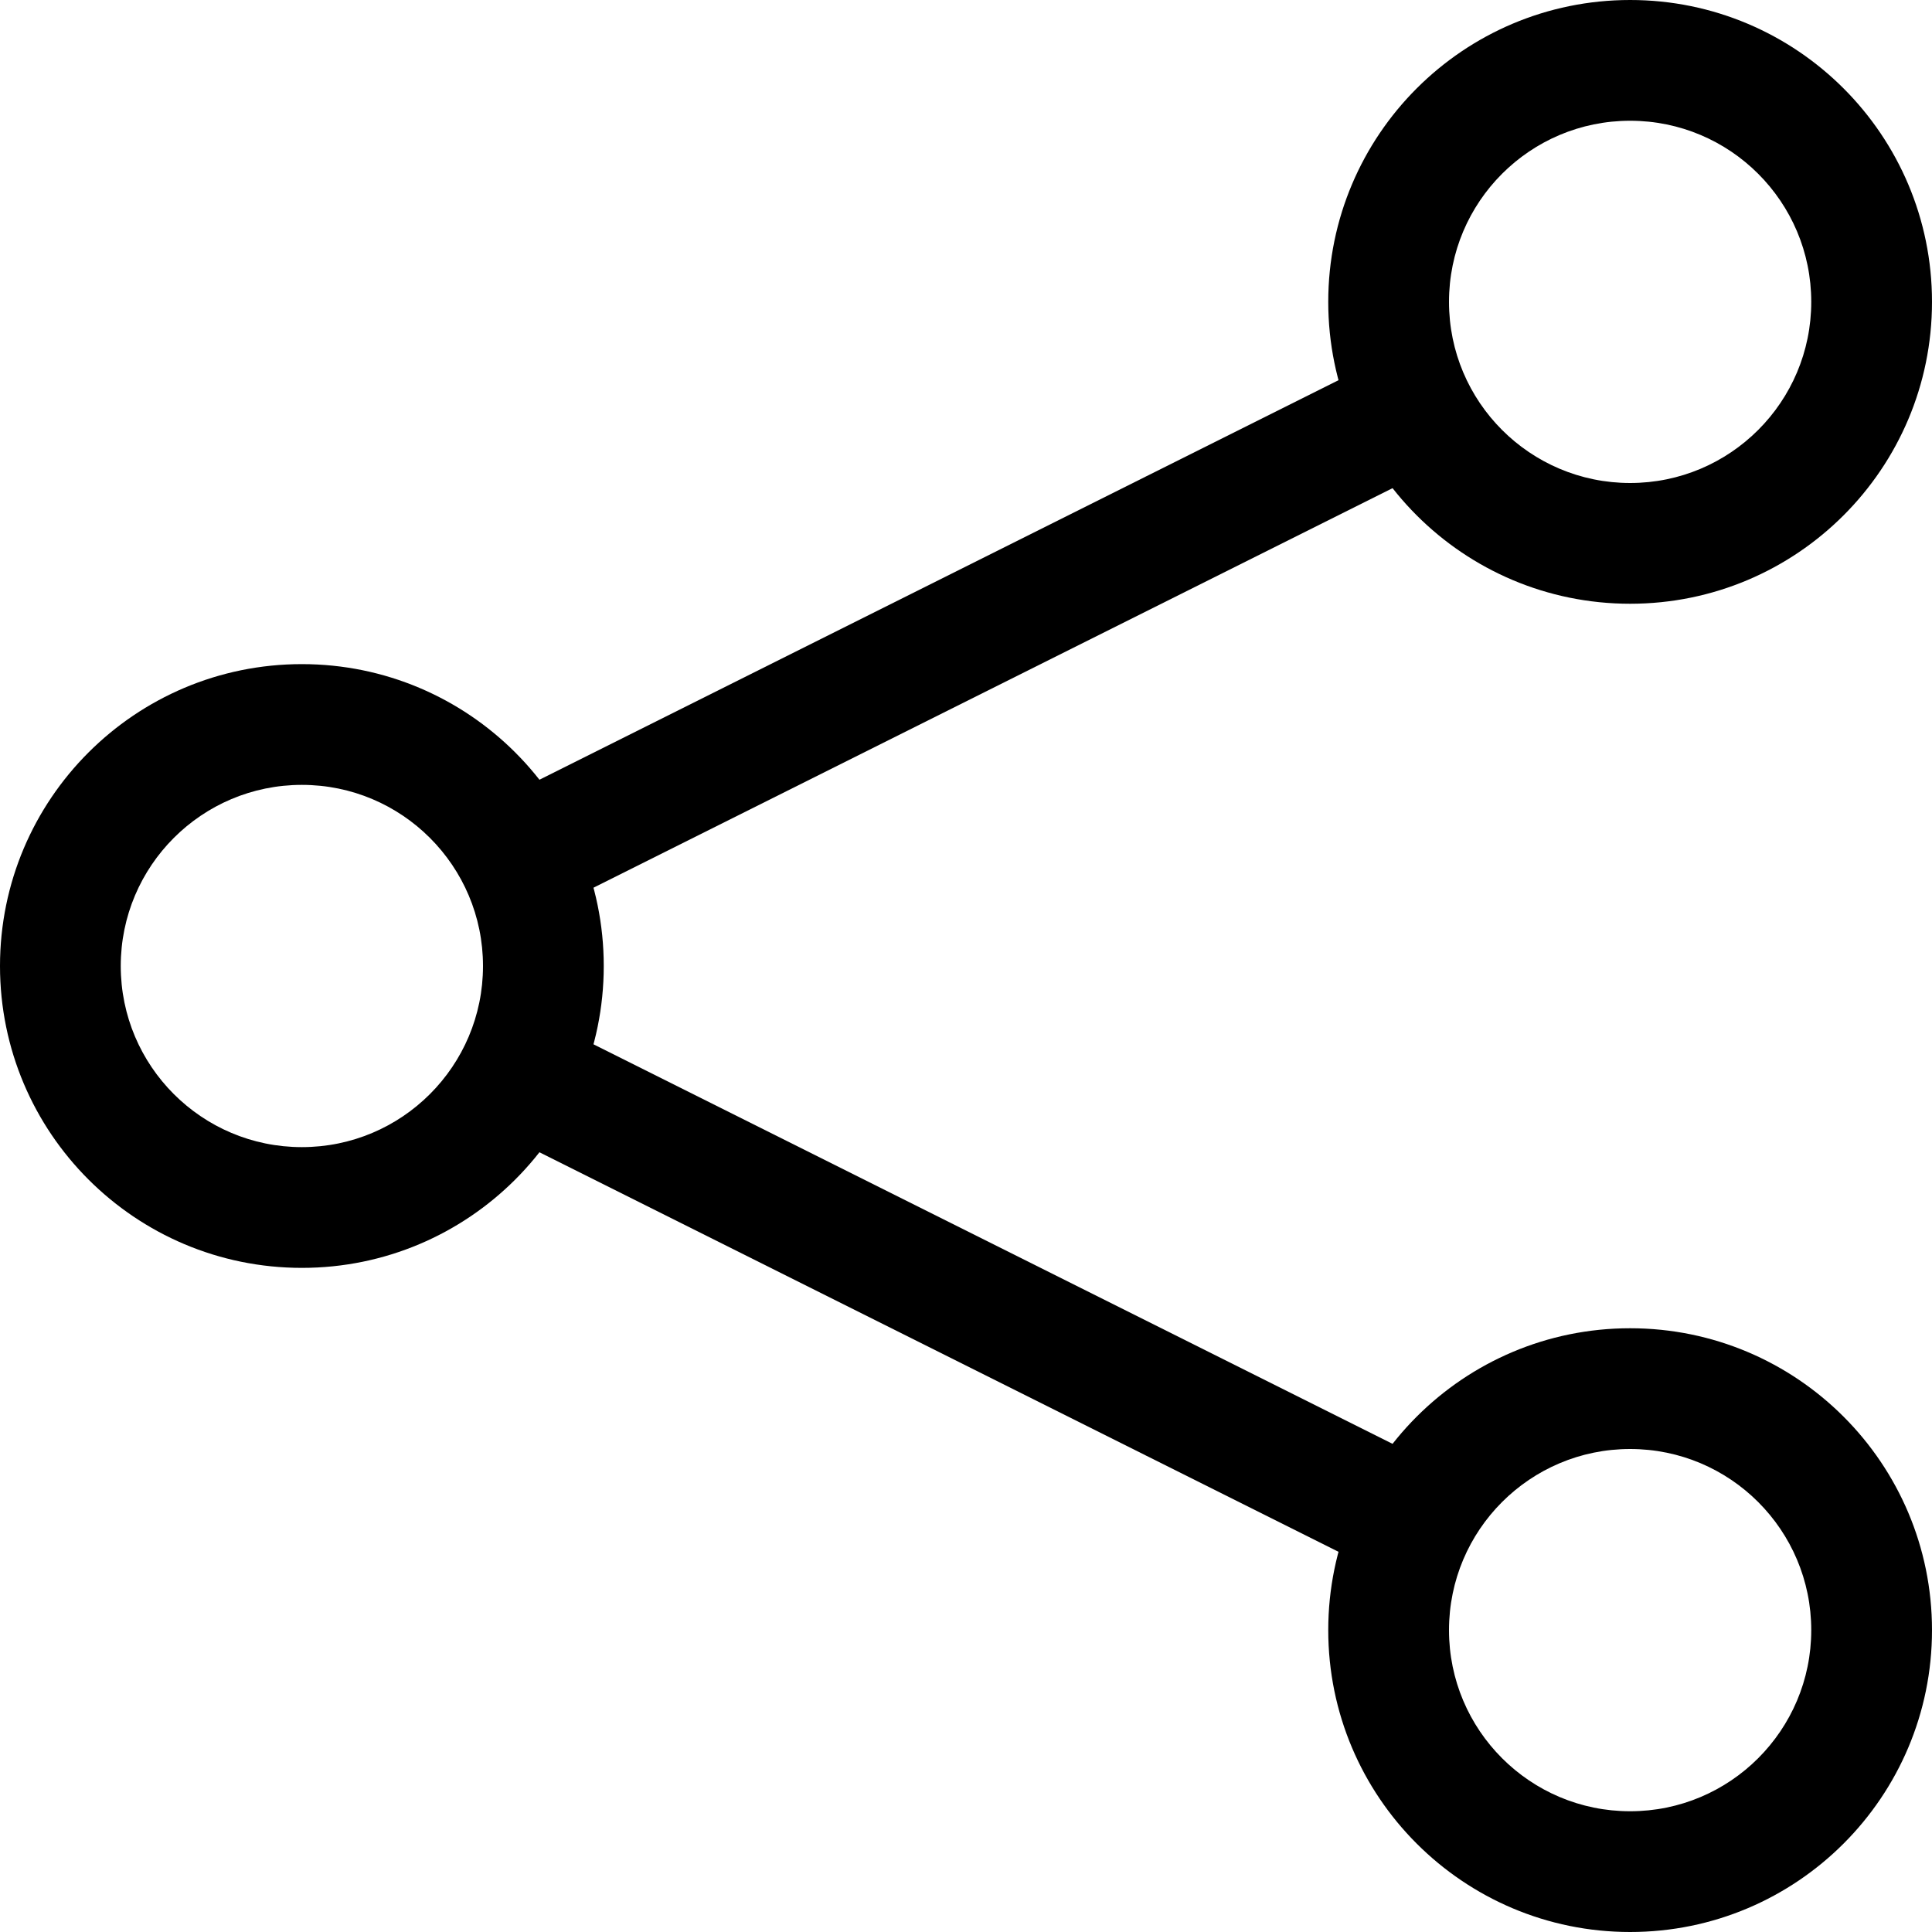
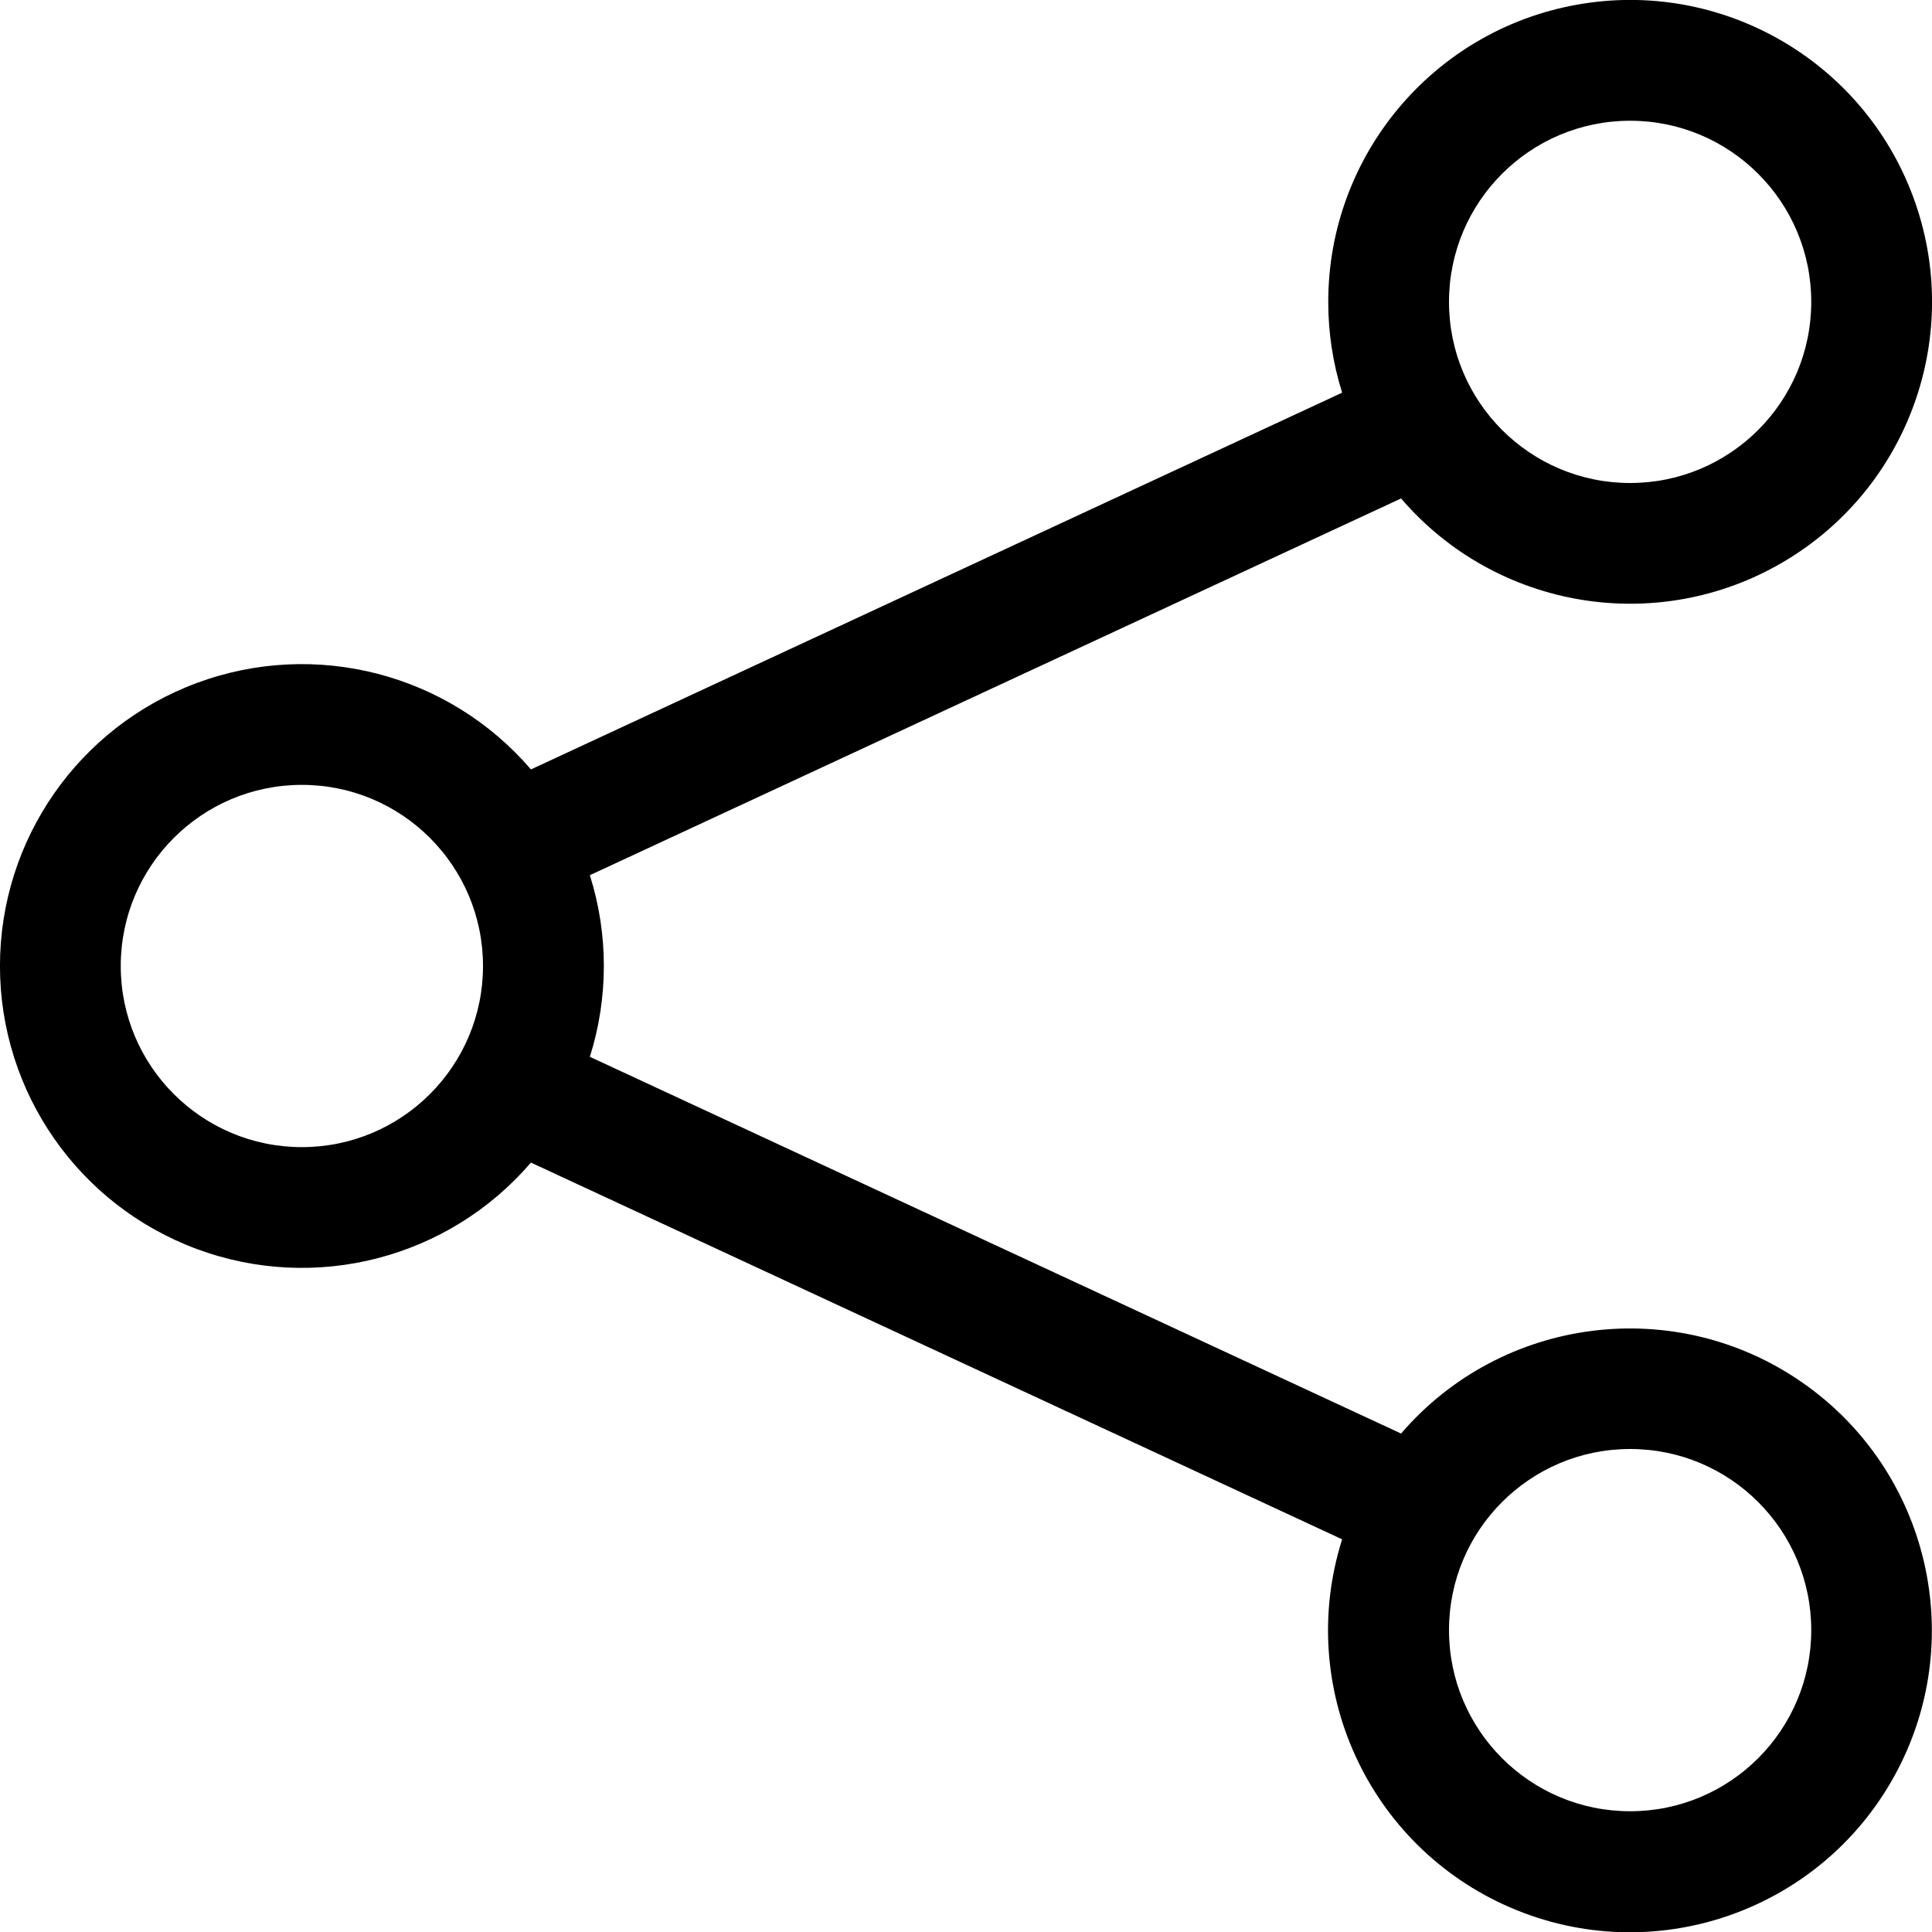
<svg xmlns="http://www.w3.org/2000/svg" width="1em" height="1em" viewBox="0 0 16 16" class="bi bi-share" fill="currentColor">
-   <path fill-rule="evenodd" d="M11.724 3.947l-7 3.5-.448-.894 7-3.5.448.894zm-.448 9l-7-3.5.448-.894 7 3.5-.448.894z" />
-   <path fill-rule="evenodd" d="M13.5 4a1.5 1.5 0 1 0 0-3 1.5 1.5 0 0 0 0 3zm0 1a2.5 2.5 0 1 0 0-5 2.5 2.5 0 0 0 0 5zm0 10a1.5 1.5 0 1 0 0-3 1.5 1.5 0 0 0 0 3zm0 1a2.5 2.5 0 1 0 0-5 2.5 2.5 0 0 0 0 5zm-11-6.5a1.5 1.5 0 1 0 0-3 1.5 1.5 0 0 0 0 3zm0 1a2.5 2.5 0 1 0 0-5 2.5 2.5 0 0 0 0 5z" />
+   <path fill-rule="evenodd" d="M13.5 1a1.5 1.5 0 1 0 0 3 1.5 1.5 0 0 0 0-3zM11 2.5a2.5 2.5 0 1 1 .603 1.628l-6.718 3.12a2.499 2.499 0 0 1 0 1.504l6.718 3.12a2.5 2.5 0 1 1-.488.876l-6.718-3.12a2.5 2.5 0 1 1 0-3.256l6.718-3.12A2.5 2.5 0 0 1 11 2.5zm-8.5 4a1.5 1.5 0 1 0 0 3 1.5 1.5 0 0 0 0-3zm11 5.5a1.5 1.5 0 1 0 0 3 1.5 1.5 0 0 0 0-3z" />
</svg>
